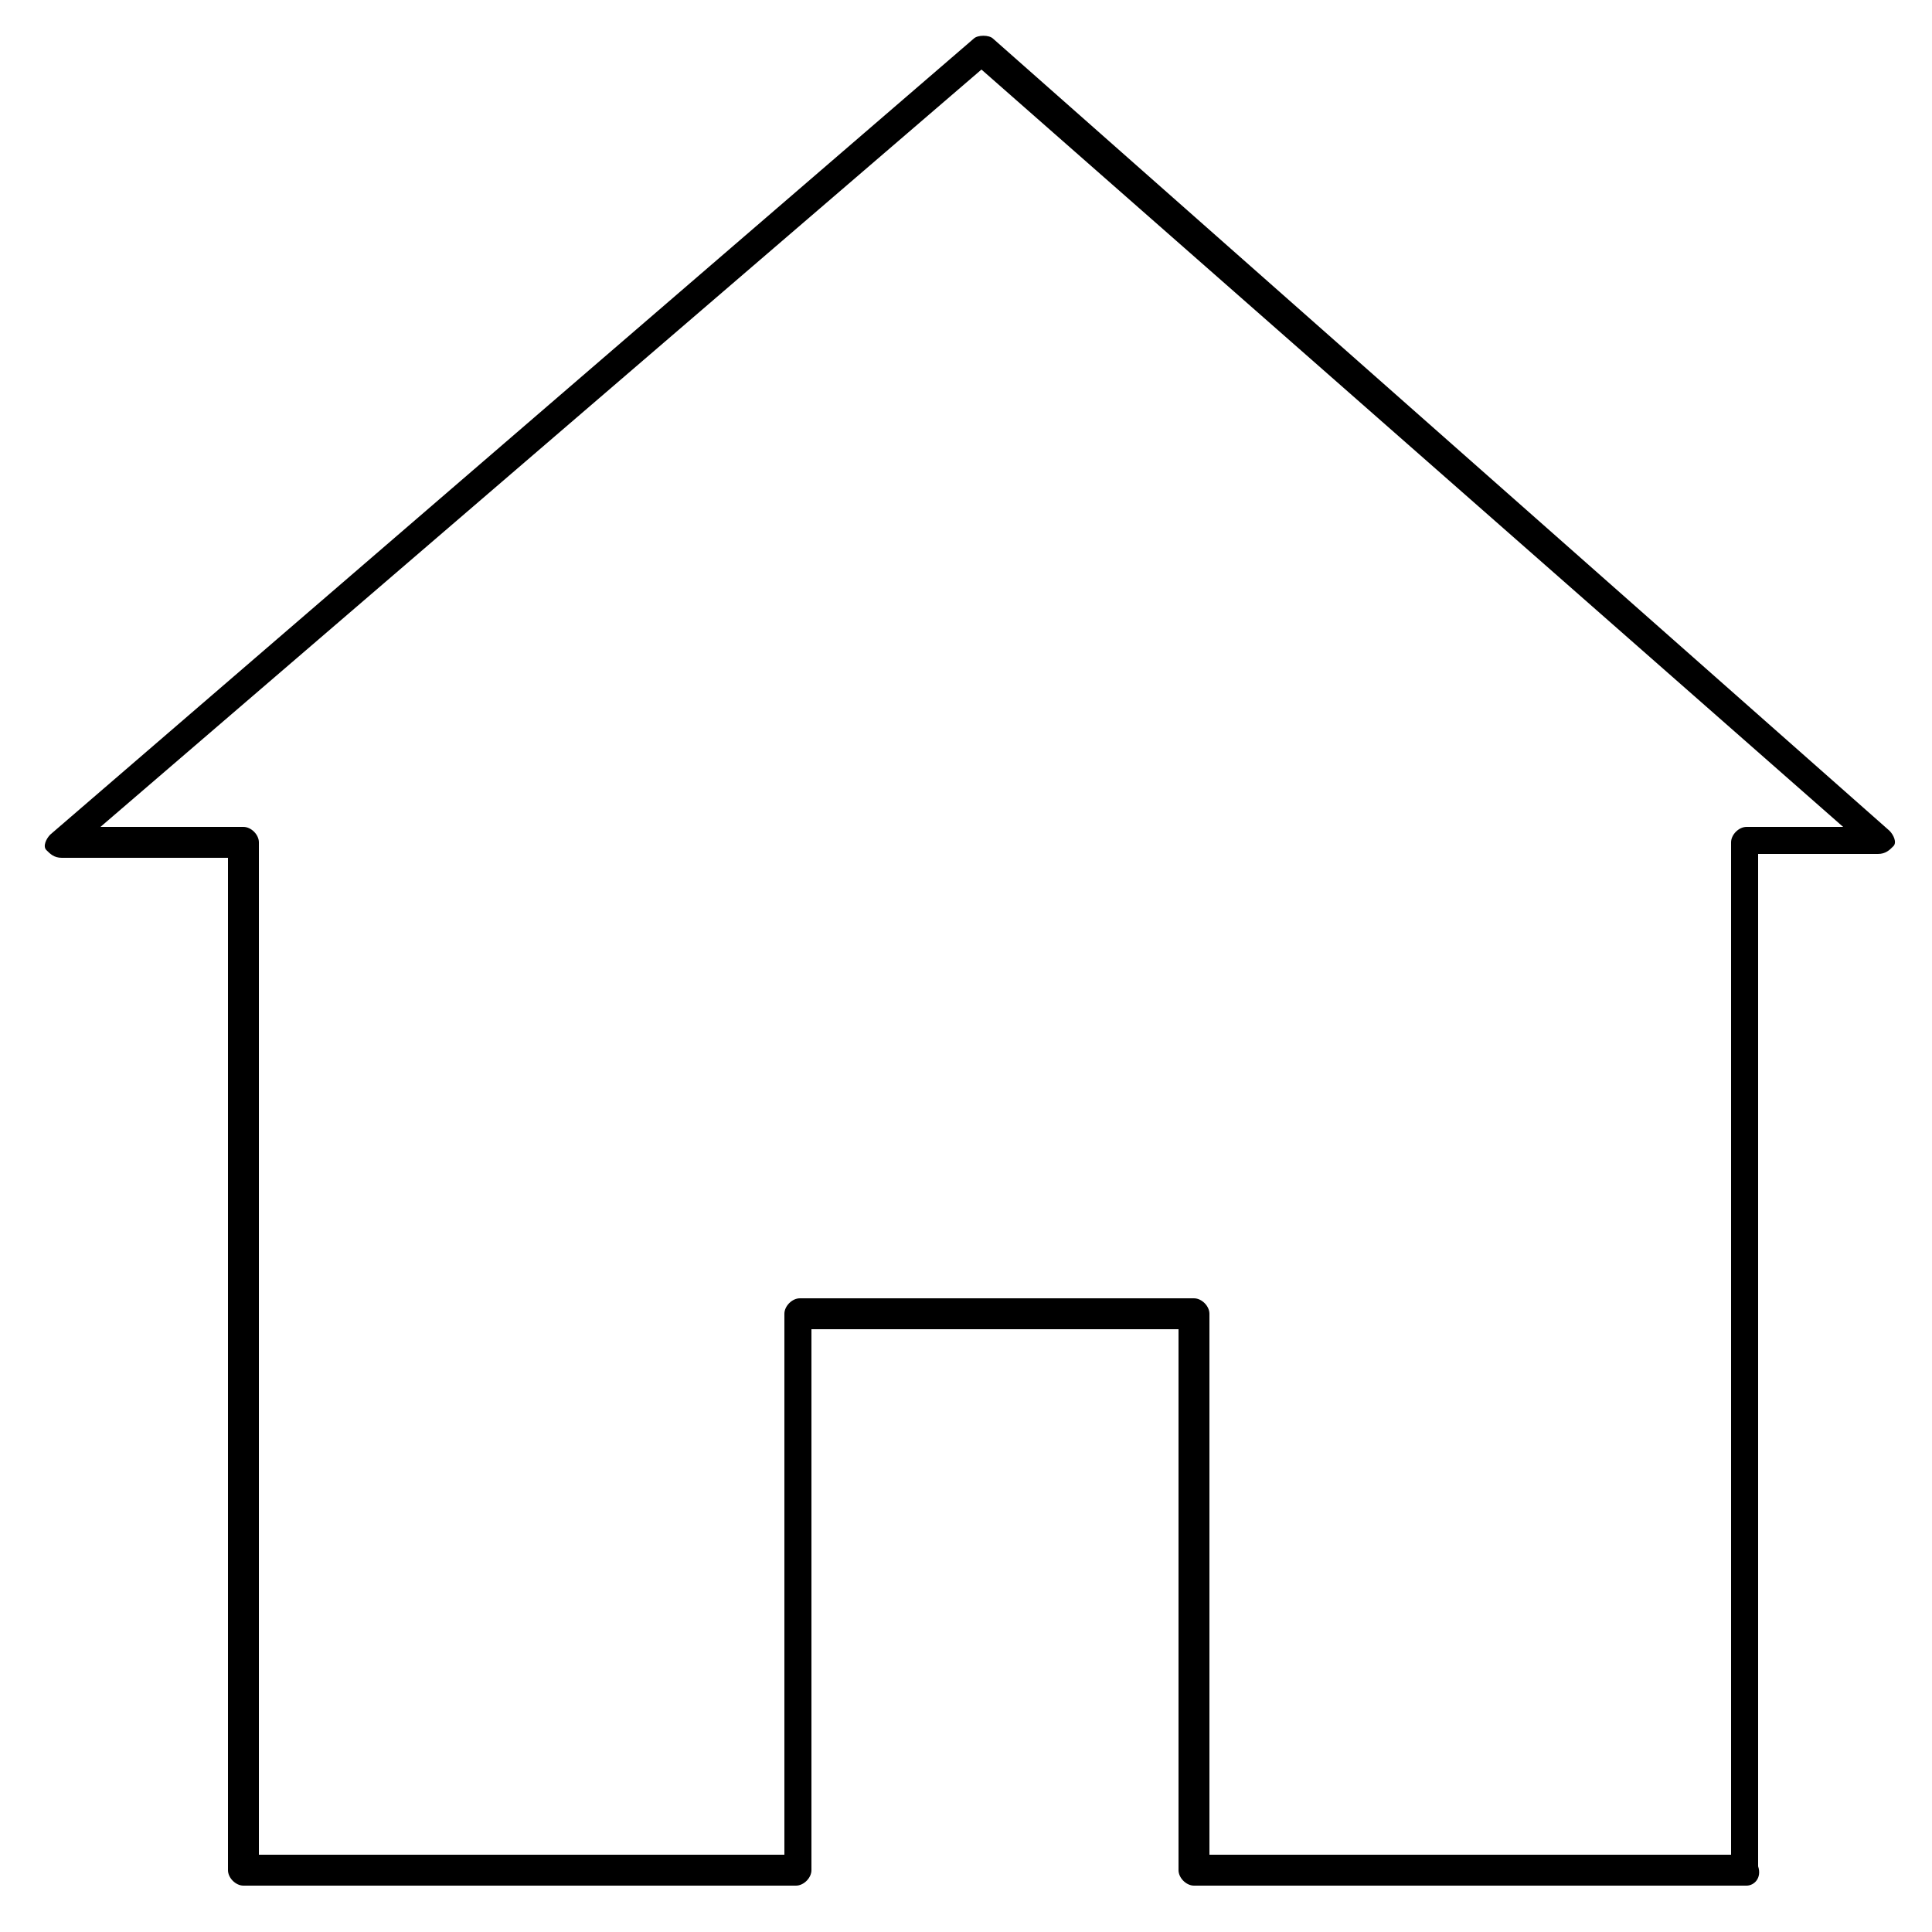
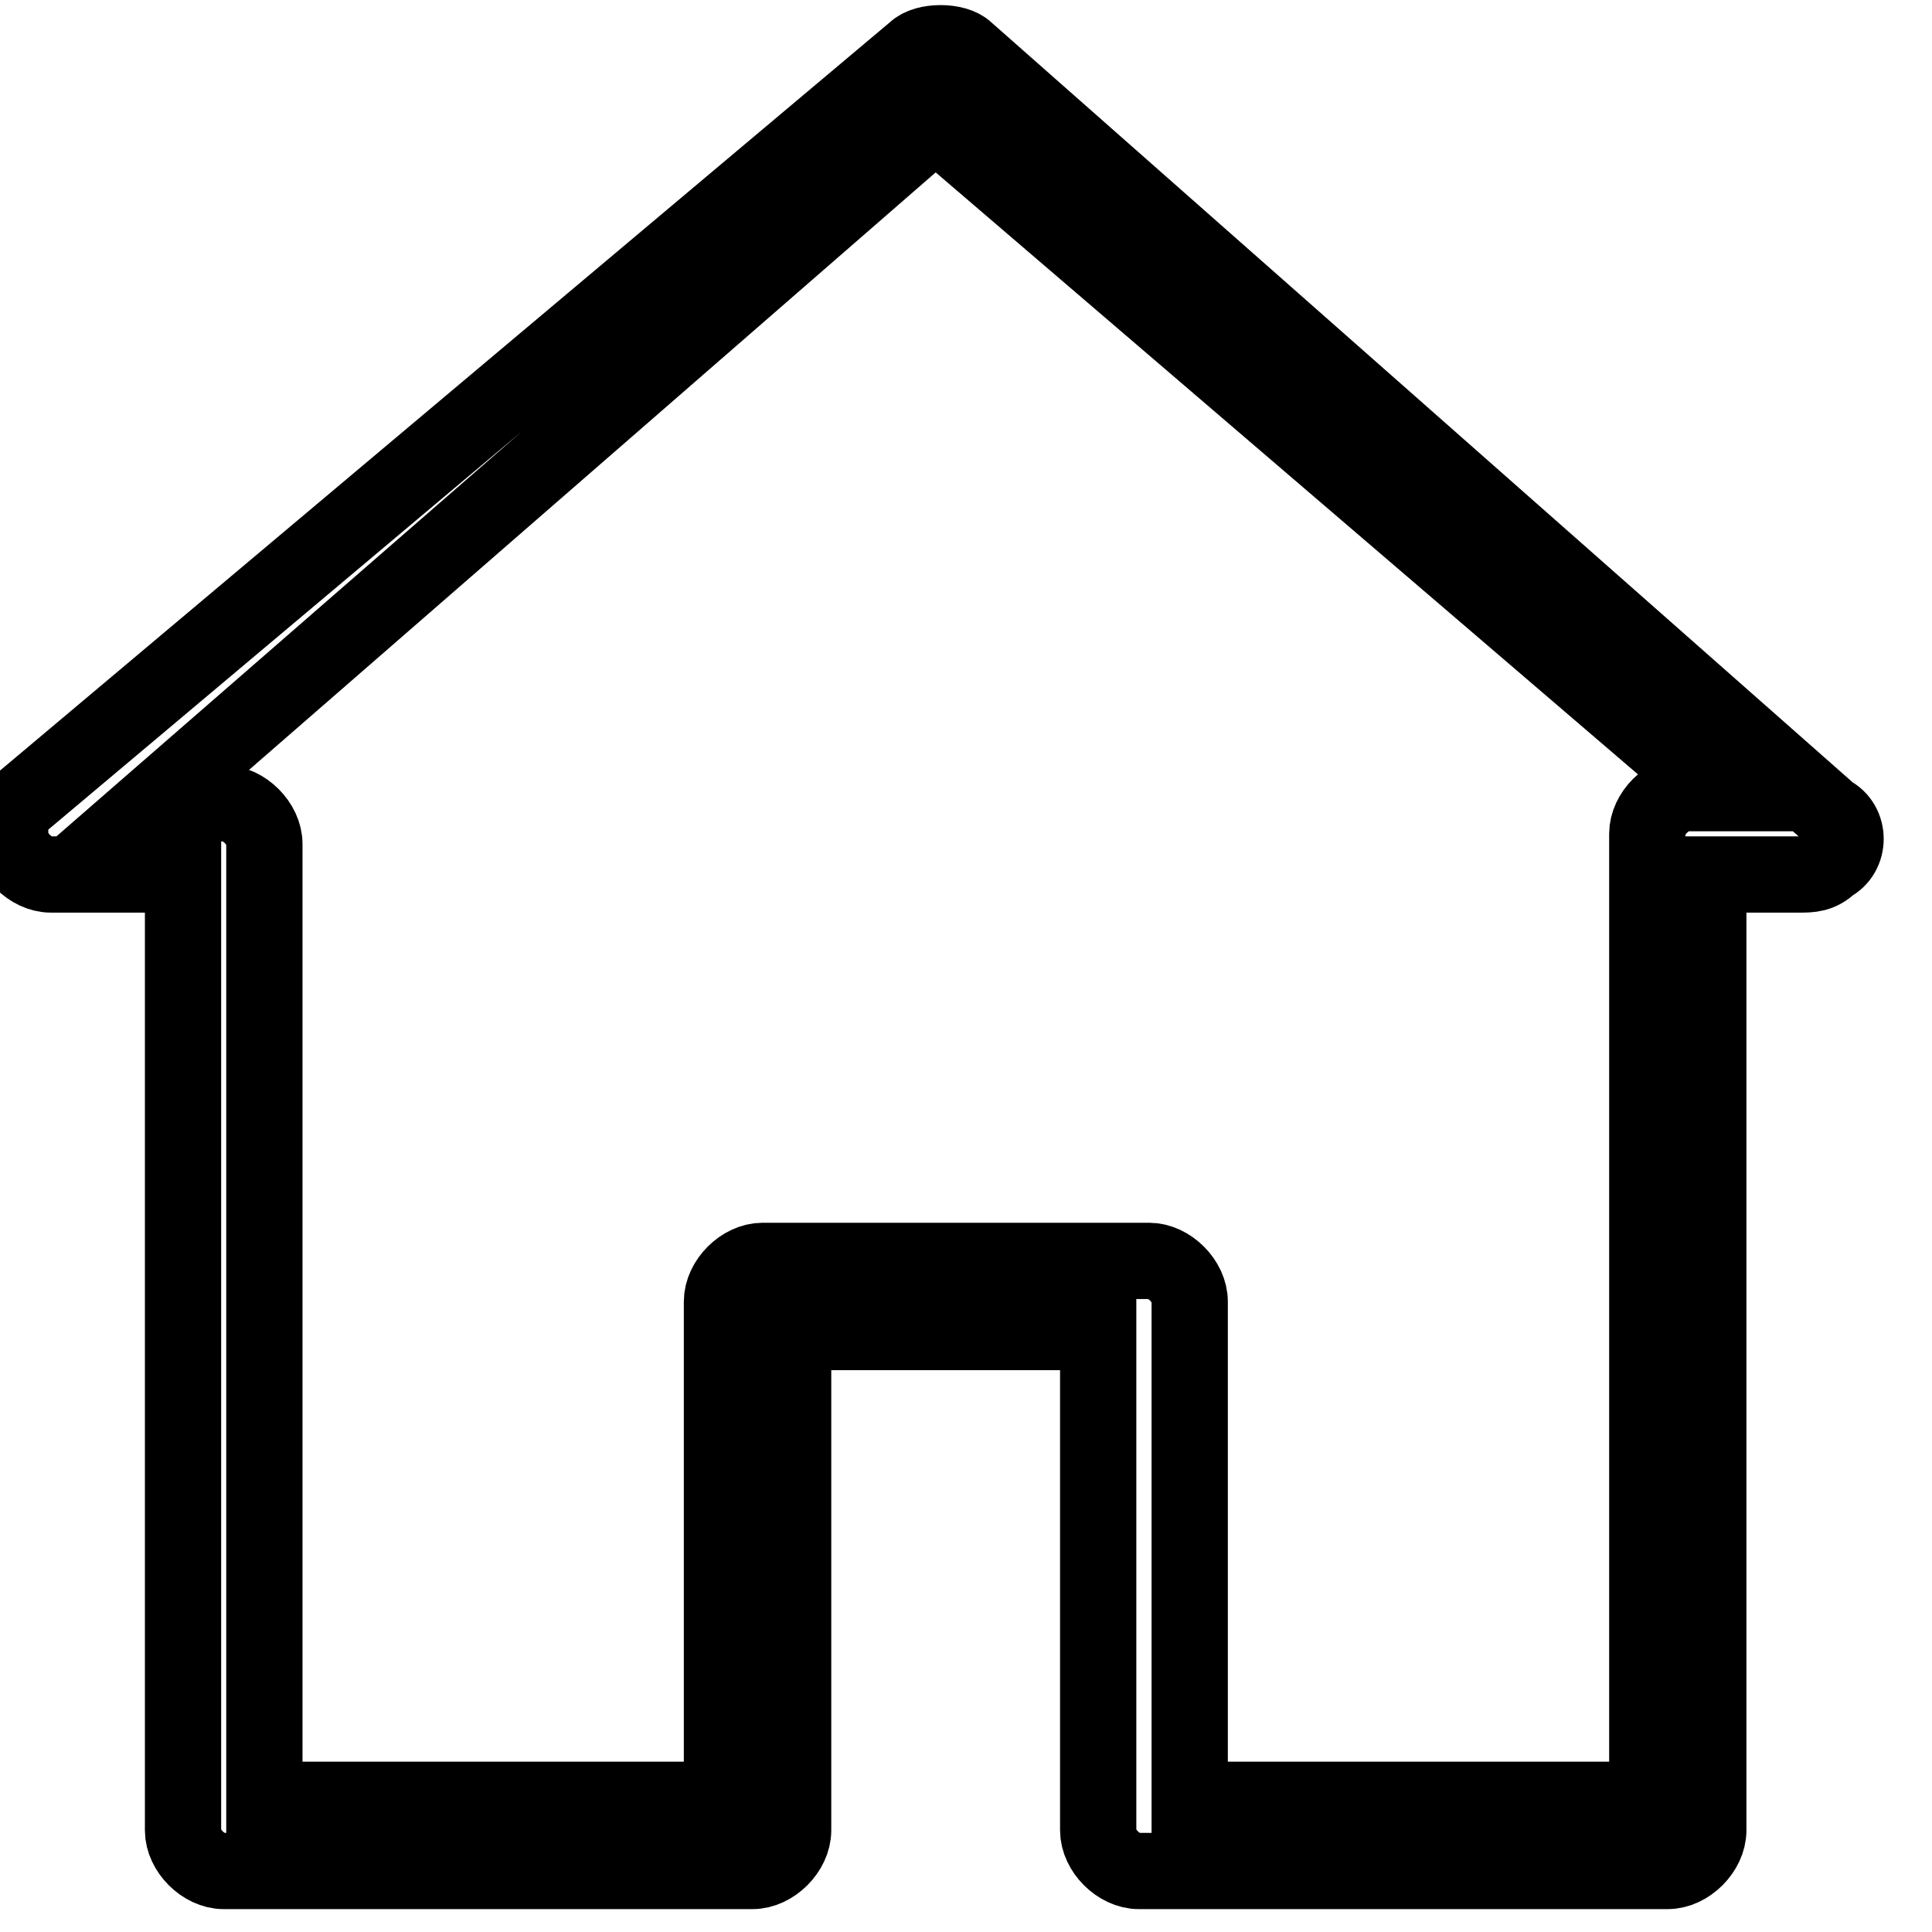
- <svg xmlns="http://www.w3.org/2000/svg" version="1.1" id="Layer_1" x="0px" y="0px" viewBox="0 0 50 50" style="enable-background:new 0 0 50 50;" xml:space="preserve">
-   <path d="M45.2,48.8H30.9c-0.2,0-0.4-0.2-0.4-0.4v-14H21v14c0,0.2-0.2,0.4-0.4,0.4H6.3c-0.2,0-0.4-0.2-0.4-0.4V22.2H1.6  c-0.2,0-0.3-0.1-0.4-0.2c-0.1-0.1,0-0.3,0.1-0.4L25.2,1c0.1-0.1,0.4-0.1,0.5,0l23.2,20.5c0.1,0.1,0.2,0.3,0.1,0.4  c-0.1,0.1-0.2,0.2-0.4,0.2h-3.1v26.2C45.6,48.6,45.4,48.8,45.2,48.8z M31.2,48h13.6V21.8c0-0.2,0.2-0.4,0.4-0.4h2.5L25.4,1.8  L2.6,21.4h3.7c0.2,0,0.4,0.2,0.4,0.4V48h13.6v-14c0-0.2,0.2-0.4,0.4-0.4h10.2c0.2,0,0.4,0.2,0.4,0.4V48z" />
+ <svg xmlns="http://www.w3.org/2000/svg" version="1.1" id="Layer_1" x="0px" y="0px" viewBox="0 0 19 19" style="enable-background:new 0 0 19 19;" xml:space="preserve">
+   <style type="text/css">
+ 	.st0{fill:none;stroke:#000000;stroke-width:0.75;stroke-miterlimit:10;}
+ </style>
+   <path class="st0" d="M0.5,8.6c-0.2,0-0.4-0.2-0.4-0.4c0-0.1,0-0.2,0.1-0.3L9,0.5c0.1-0.1,0.4-0.1,0.5,0L18,8c0.2,0.1,0.2,0.4,0,0.5  c-0.1,0.1-0.2,0.1-0.3,0.1h-0.9V18c0,0.2-0.2,0.4-0.4,0.4c0,0,0,0,0,0h-5.2c-0.2,0-0.4-0.2-0.4-0.4v-4.9h-3V18  c0,0.2-0.2,0.4-0.4,0.4H2.2c-0.2,0-0.4-0.2-0.4-0.4l0,0V8.6H0.5z M1.5,7.9h0.7c0.2,0,0.4,0.2,0.4,0.4v9.4h4.5v-4.9  c0-0.2,0.2-0.4,0.4-0.4h3.8c0.2,0,0.4,0.2,0.4,0.4v4.9h4.5V8.2c0-0.2,0.2-0.4,0.4-0.4h0.3L9.2,1.2L1.5,7.9z" />
</svg>
